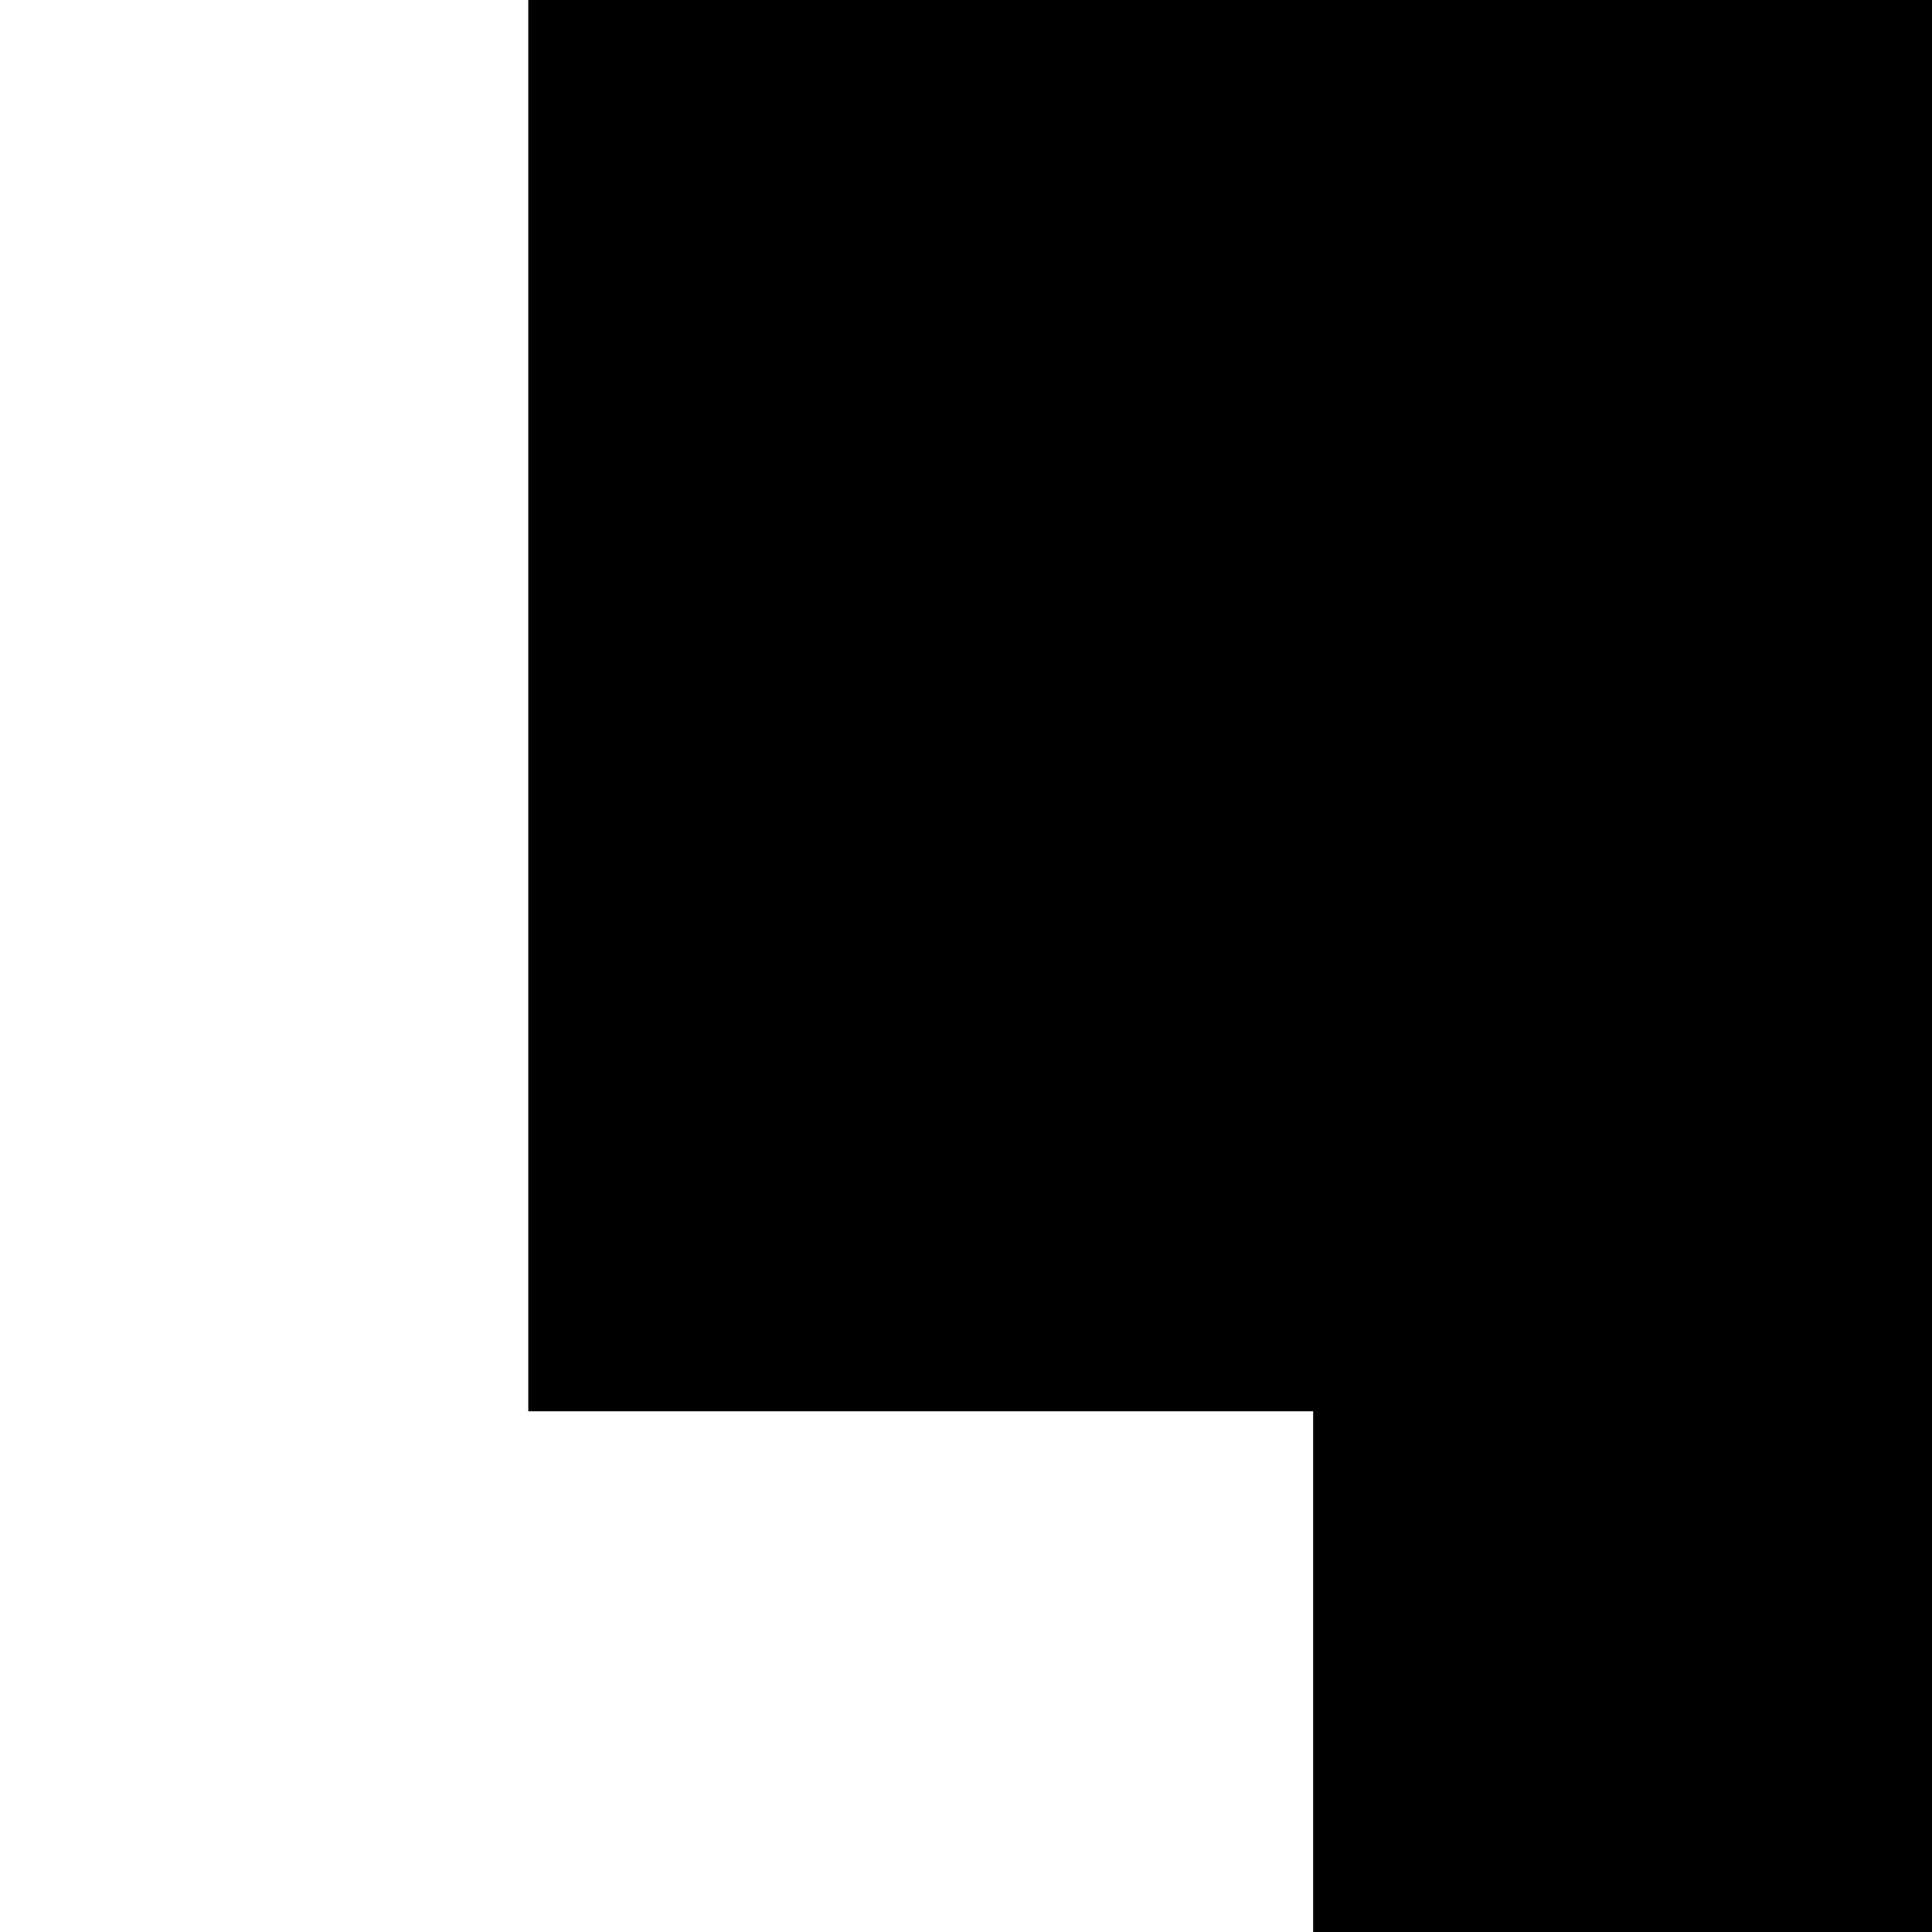
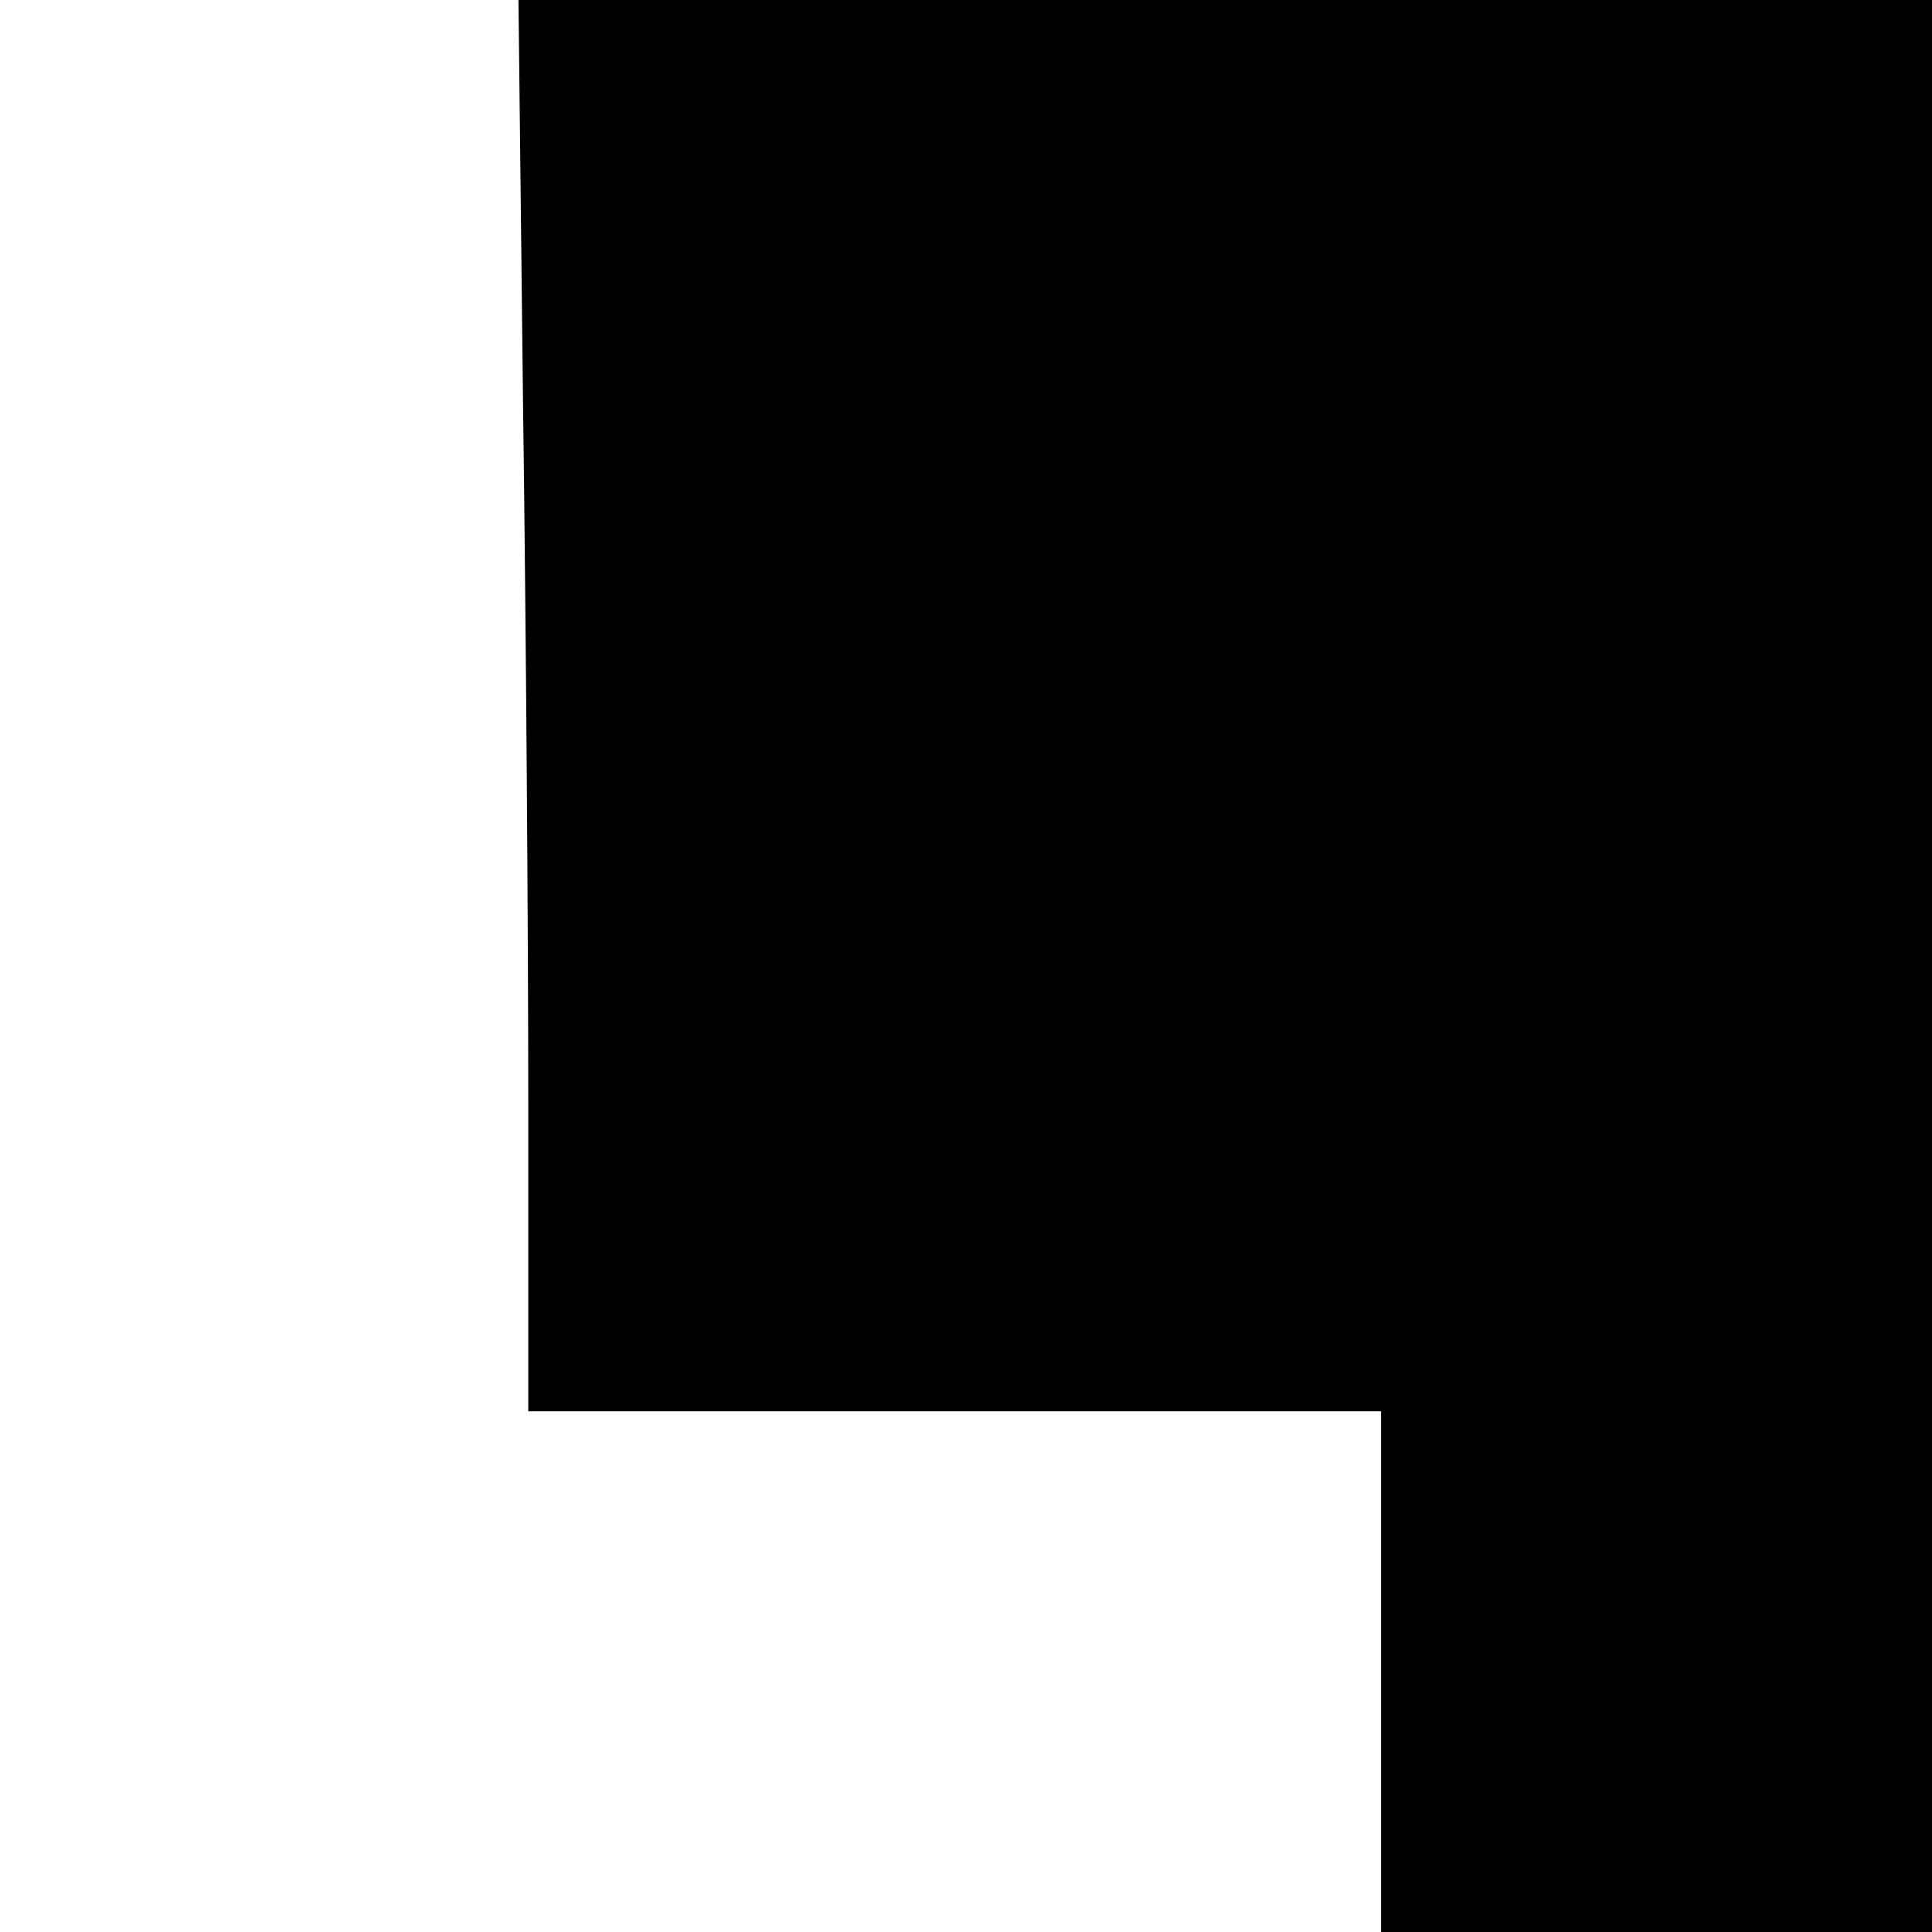
- <svg xmlns="http://www.w3.org/2000/svg" version="1.1" id="Layer_1" x="0px" y="0px" viewBox="0 0 256 256" style="enable-background:new 0 0 256 256;" xml:space="preserve">
-   <polygon points="153,0 141,0 111.5,0 70,0 70,93.5 70,187 122,187 174,187 174,221.5 174,256 215,256 256,256 256,179.5 256,110.9   256,103 256,0 " />
+ <svg xmlns="http://www.w3.org/2000/svg" version="1.0" width="256pt" height="256pt" viewBox="0 0 256 256" preserveAspectRatio="xMidYMid meet">
+   <g transform="translate(0,256) scale(0.1,-0.1)" fill="#000000" stroke="none">
+     <path d="M693 2028 c4 -293 7 -714 7 -935 l0 -403 565 0 565 0 0 -345 0 -345 365 0 365 0 0 1280 0 1280 -937 0 -936 0 6 -532z" />
+   </g>
</svg>
